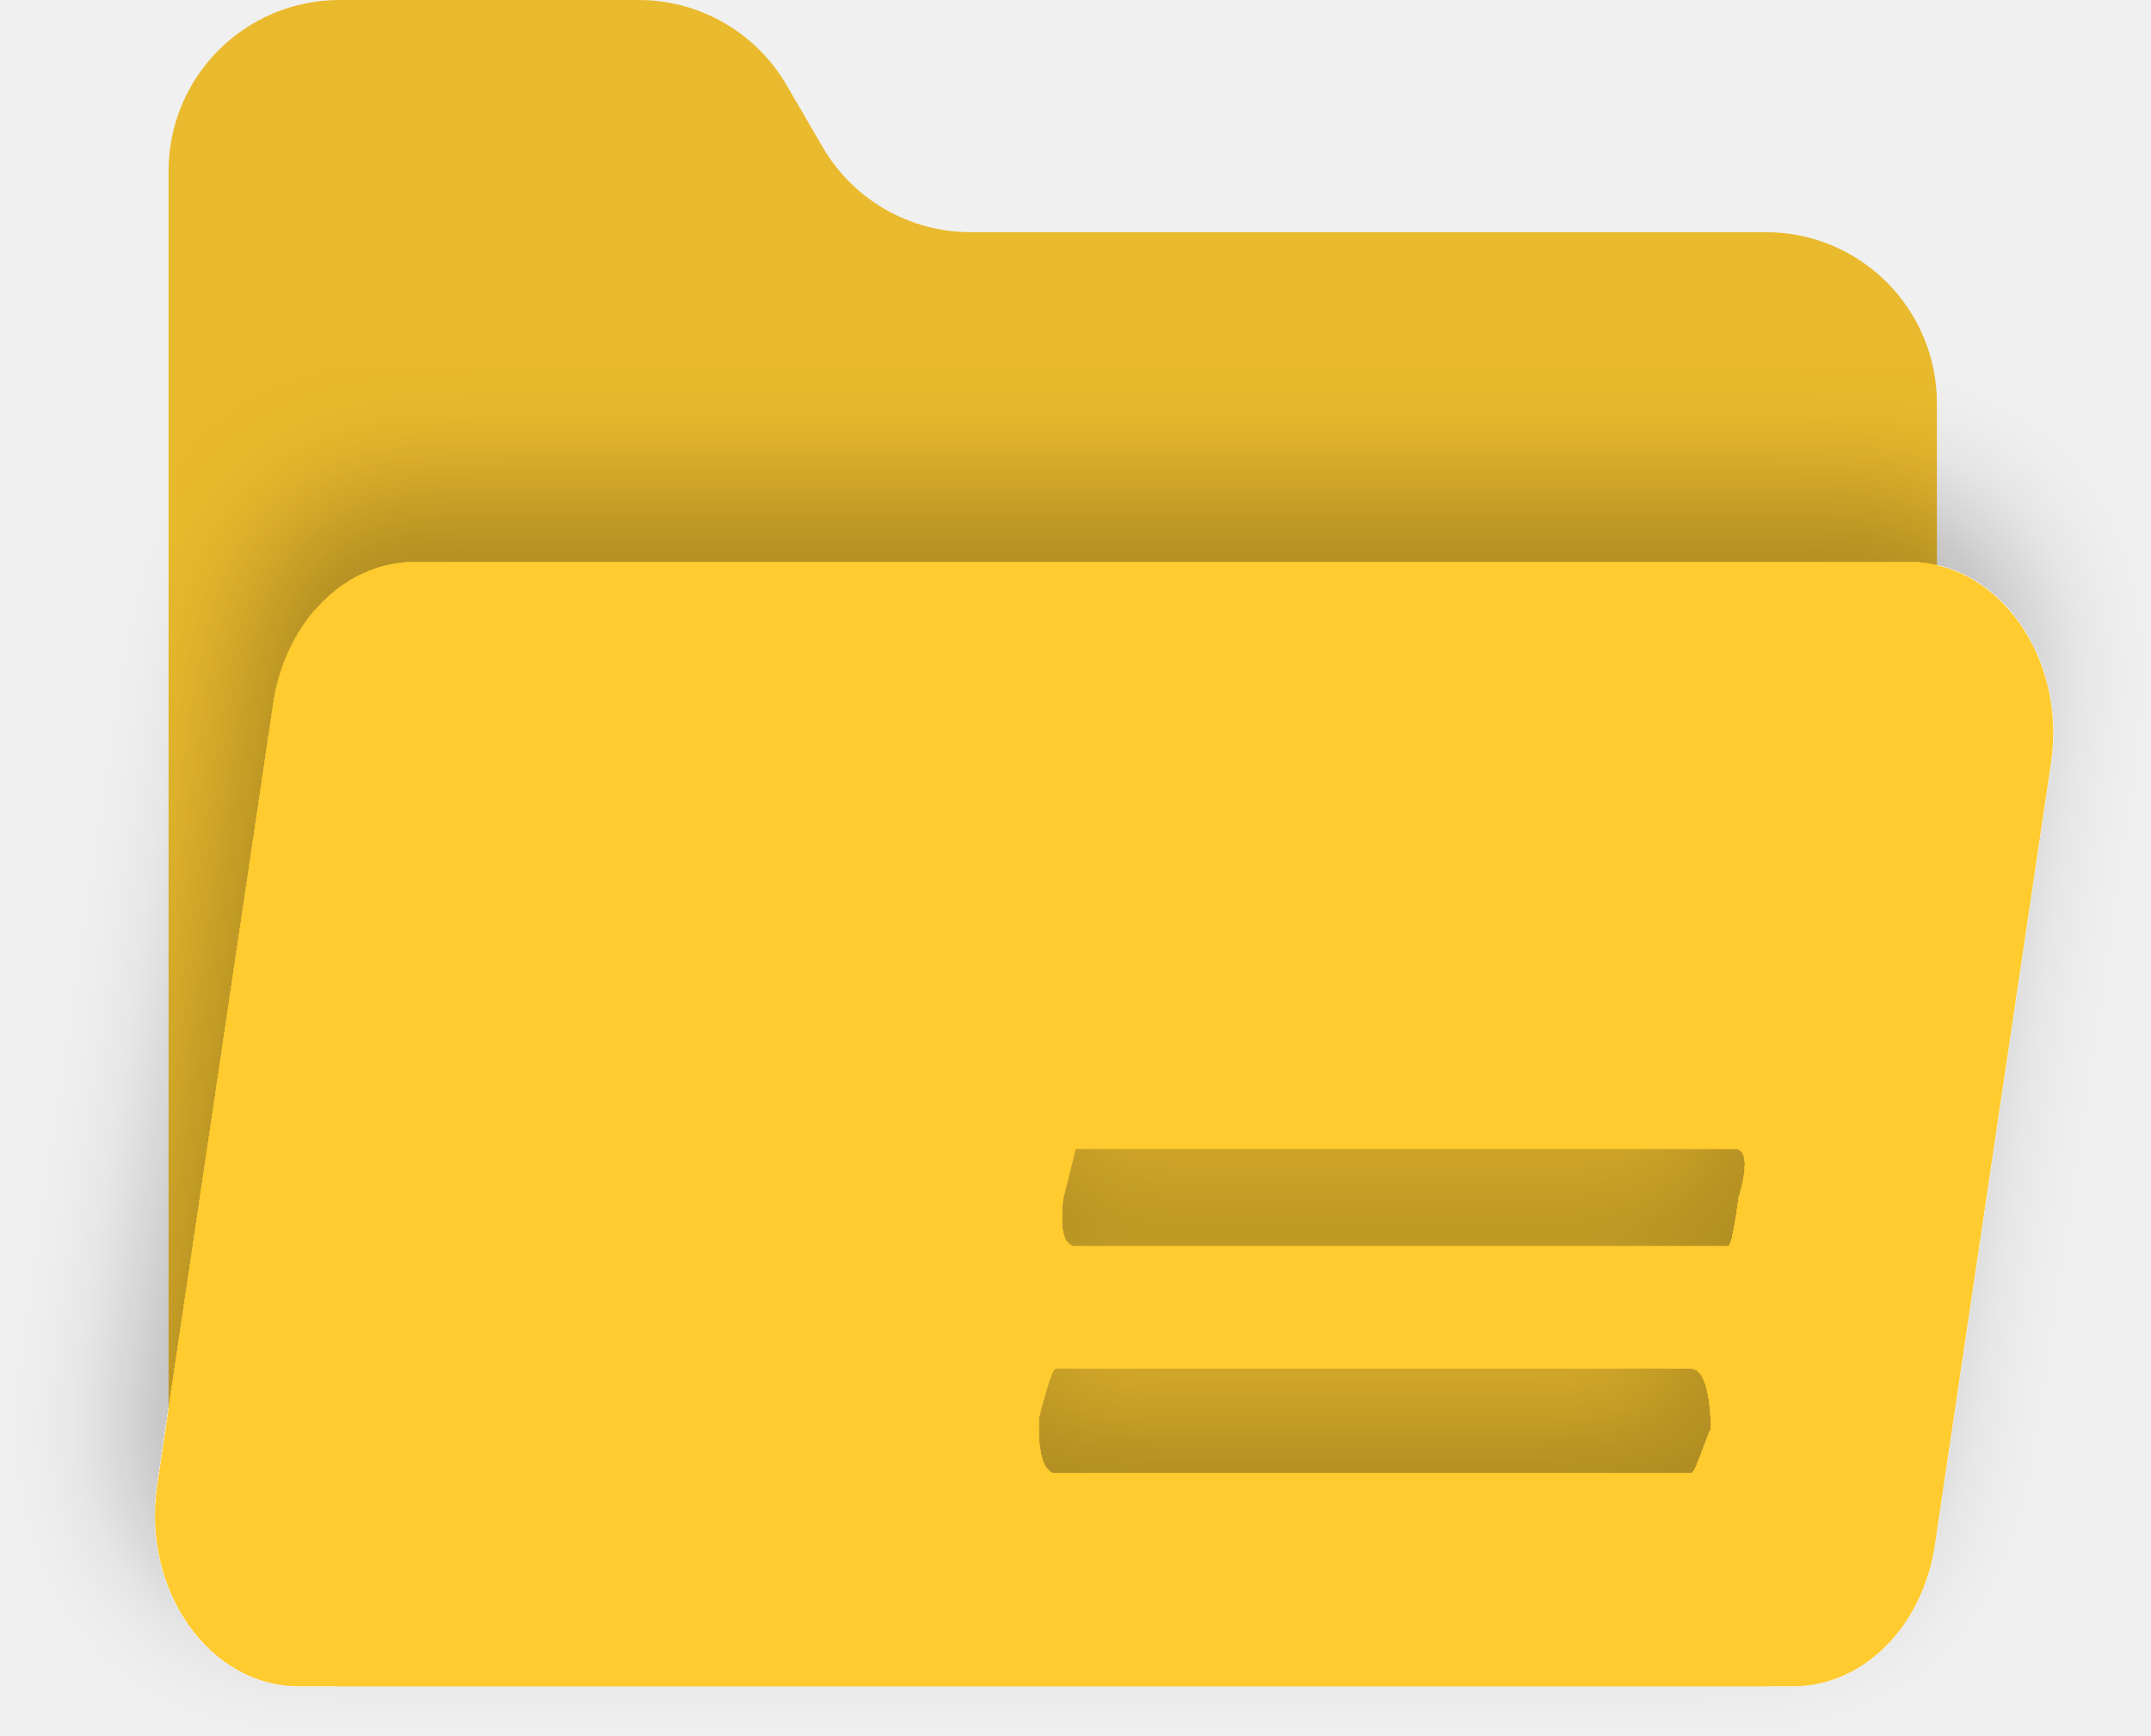
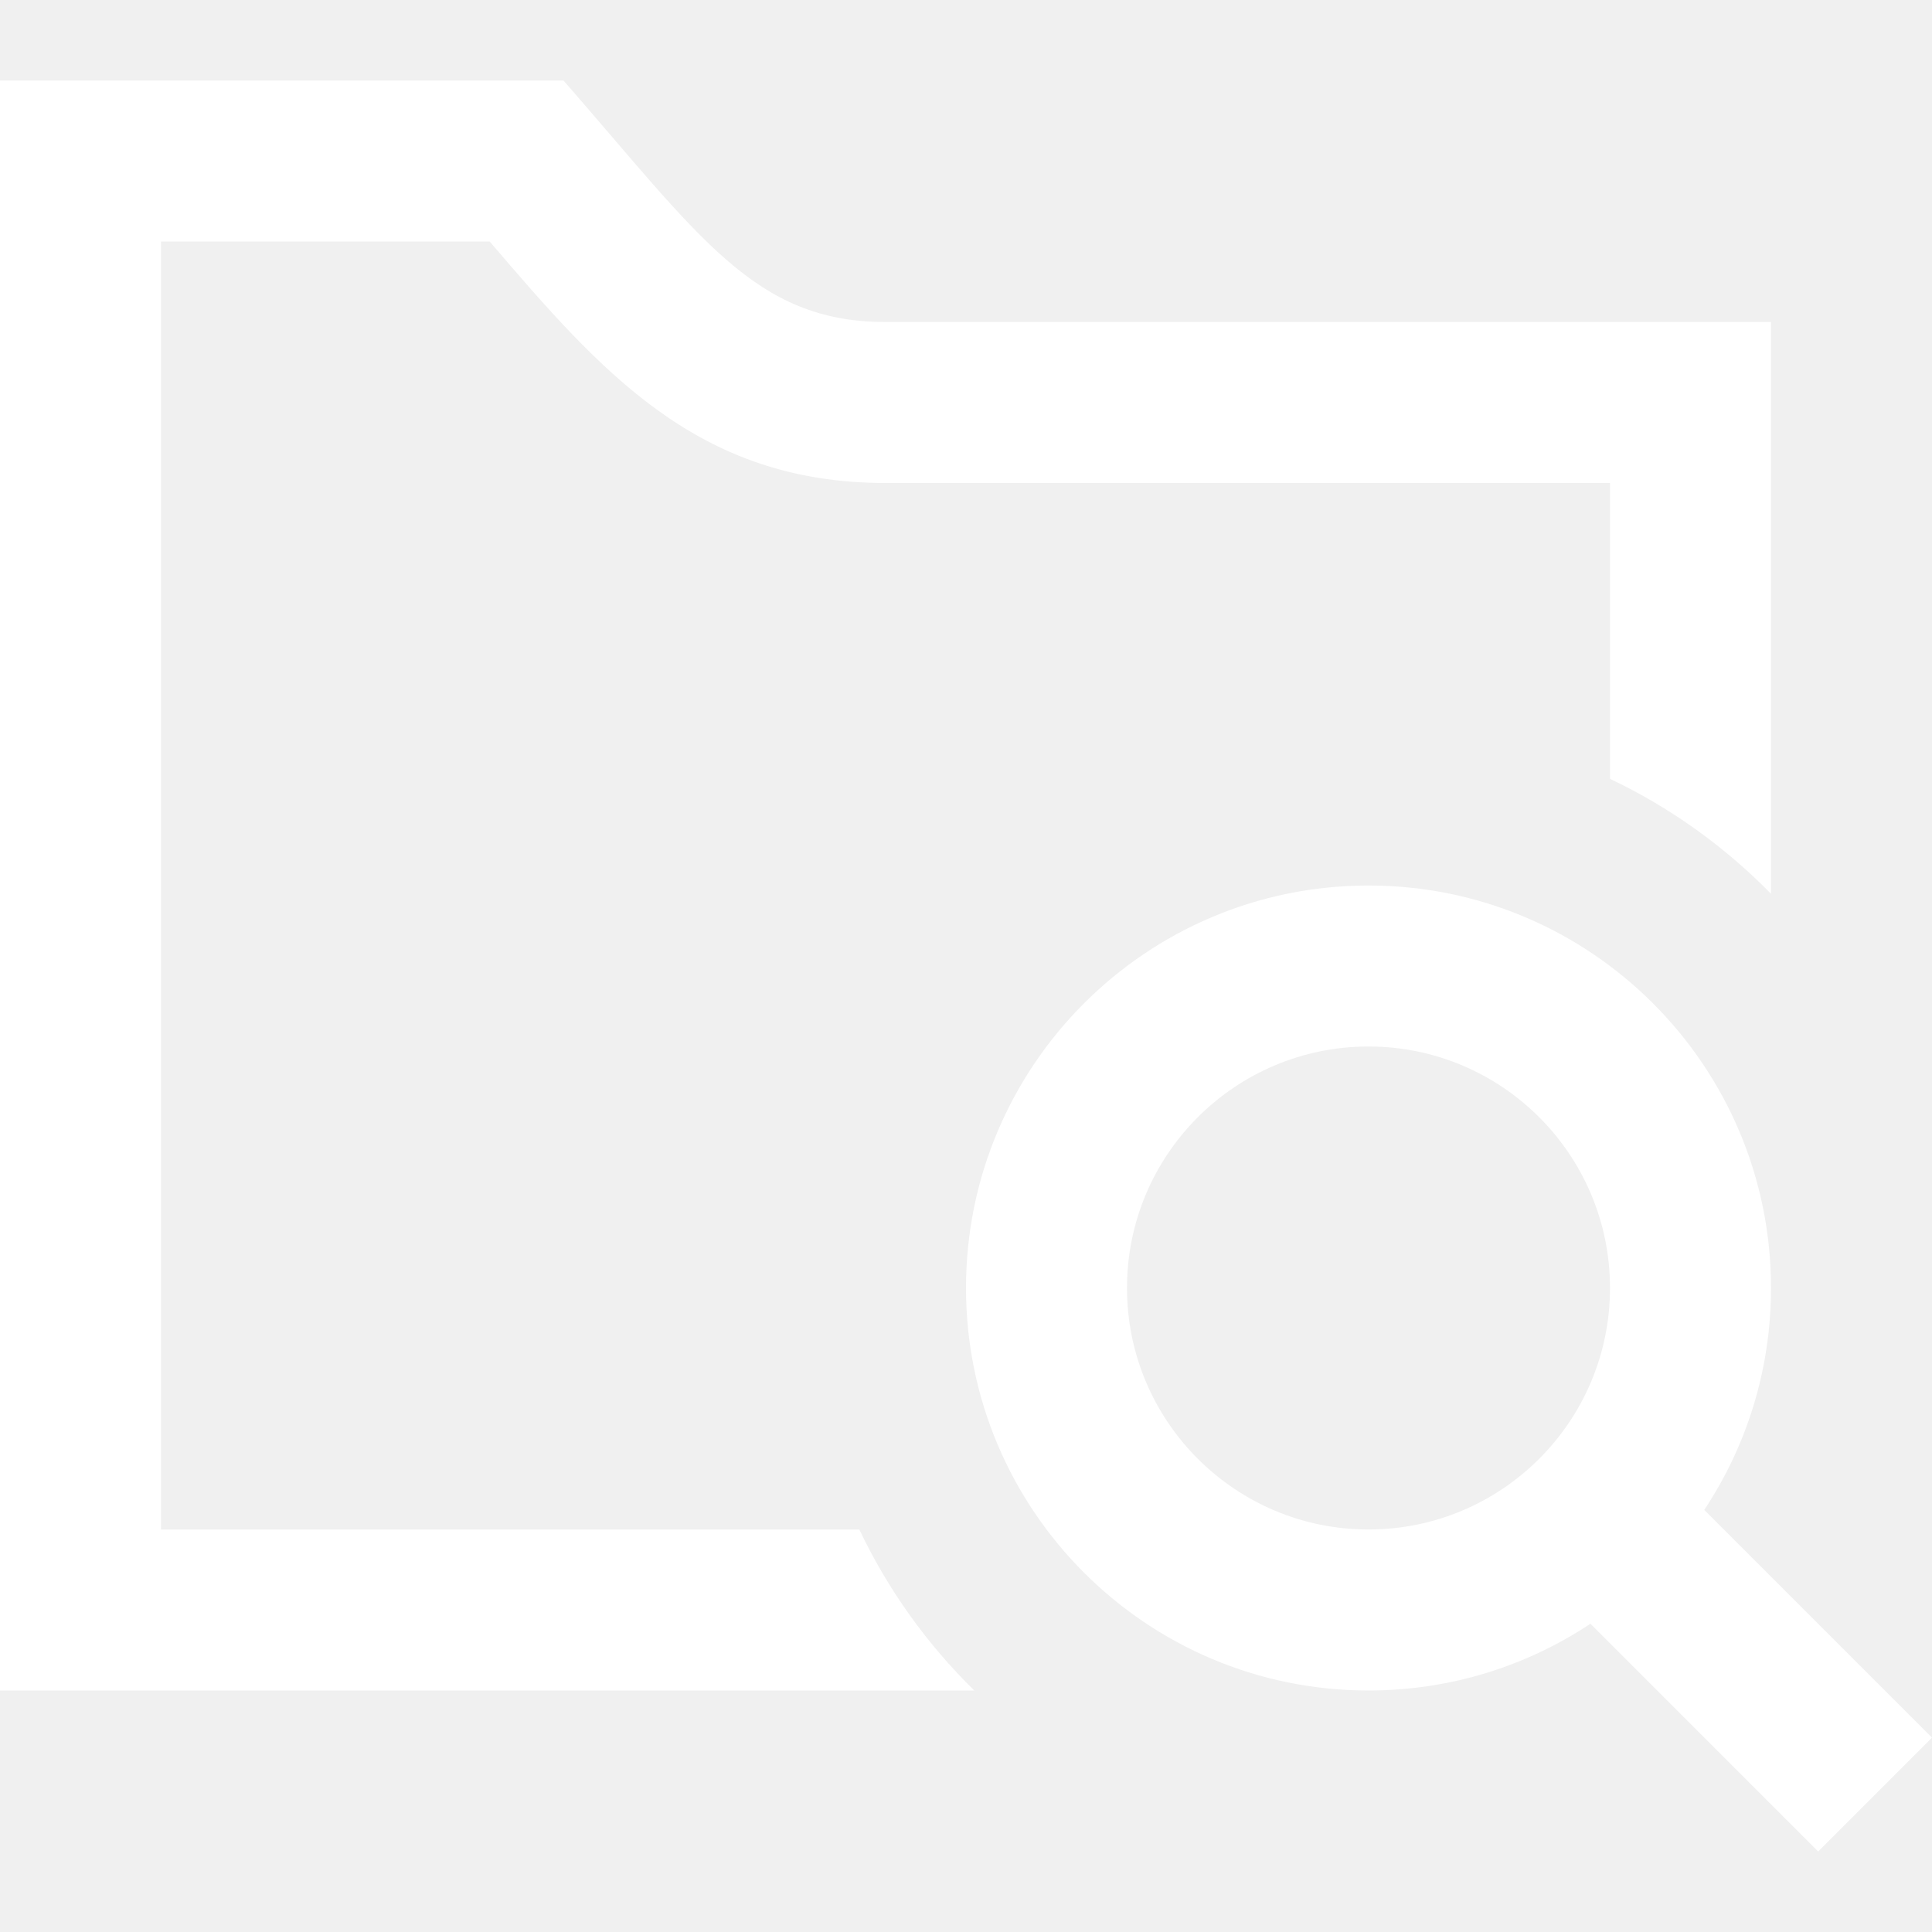
- <svg xmlns="http://www.w3.org/2000/svg" width="88" height="71" viewBox="0 0 88 71" fill="none">
-   <path d="M6.896 7C6.896 3.134 10.03 0 13.896 0H26.127C28.617 0 30.921 1.323 32.175 3.475L33.66 6.025C34.914 8.177 37.218 9.5 39.708 9.5H61.154H72.24C76.106 9.5 79.24 12.634 79.24 16.5V62C79.24 65.866 76.106 69 72.24 69H13.896C10.03 69 6.896 65.866 6.896 62V7Z" fill="#E9BA2D" />
-   <g filter="url(#filter0_d_1302_52)">
-     <path fill-rule="evenodd" clip-rule="evenodd" d="M16.983 23C14.126 23 11.681 25.438 11.185 28.783L6.433 60.783C5.797 65.07 8.57 69 12.232 69H73.358C76.216 69 78.66 66.562 79.157 63.217L83.909 31.217C84.545 26.93 81.772 23 78.11 23H16.983ZM44 47L43.5 49C43.5 49 43.18 51 44 51H70.711C70.885 51 71.135 49 71.135 49C71.135 49 71.798 47 70.978 47H44ZM42.5 58C42.5 58 43.001 56 43.175 56H69.204C70.024 56 70 58.5 70 58.5C69.858 58.62 69.378 60.284 69.204 60.284H43.175C42.355 60.284 42.5 58 42.5 58Z" fill="#FFCB2F" />
-   </g>
-   <defs>
-     <filter id="filter0_d_1302_52" x="0.342" y="15" width="87.658" height="56" filterUnits="userSpaceOnUse" color-interpolation-filters="sRGB">
-       <feFlood flood-opacity="0" result="BackgroundImageFix" />
-       <feColorMatrix in="SourceAlpha" type="matrix" values="0 0 0 0 0 0 0 0 0 0 0 0 0 0 0 0 0 0 127 0" result="hardAlpha" />
-       <feOffset dx="-1" dy="-3" />
-       <feGaussianBlur stdDeviation="2.5" />
-       <feComposite in2="hardAlpha" operator="out" />
-       <feColorMatrix type="matrix" values="0 0 0 0 0 0 0 0 0 0 0 0 0 0 0 0 0 0 0.25 0" />
-       <feBlend mode="normal" in2="BackgroundImageFix" result="effect1_dropShadow_1302_52" />
-       <feBlend mode="normal" in="SourceGraphic" in2="effect1_dropShadow_1302_52" result="shape" />
-     </filter>
-   </defs>
+ <svg xmlns="http://www.w3.org/2000/svg" fill="#ffffff" width="24" height="24" fill-rule="evenodd" clip-rule="evenodd">
+   <path d="M19.757 20.171c-.791.524-1.739.829-2.757.829-2.76 0-5-2.24-5-5s2.24-5 5-5 5 2.24 5 5c0 1.018-.305 1.966-.829 2.757l2.829 2.829-1.414 1.414-2.829-2.829zm-7.654.829h-12.103v-20h7c1.695 1.942 2.371 3 4 3h11v7.103c-.574-.586-1.25-1.072-2-1.428v-3.675h-9c-2.339 0-3.537-1.388-4.917-3h-4.083v16h8.675c.356.75.842 1.426 1.428 2zm4.897-8c1.656 0 3 1.344 3 3s-1.344 3-3 3-3-1.344-3-3 1.344-3 3-3z" />
</svg>
